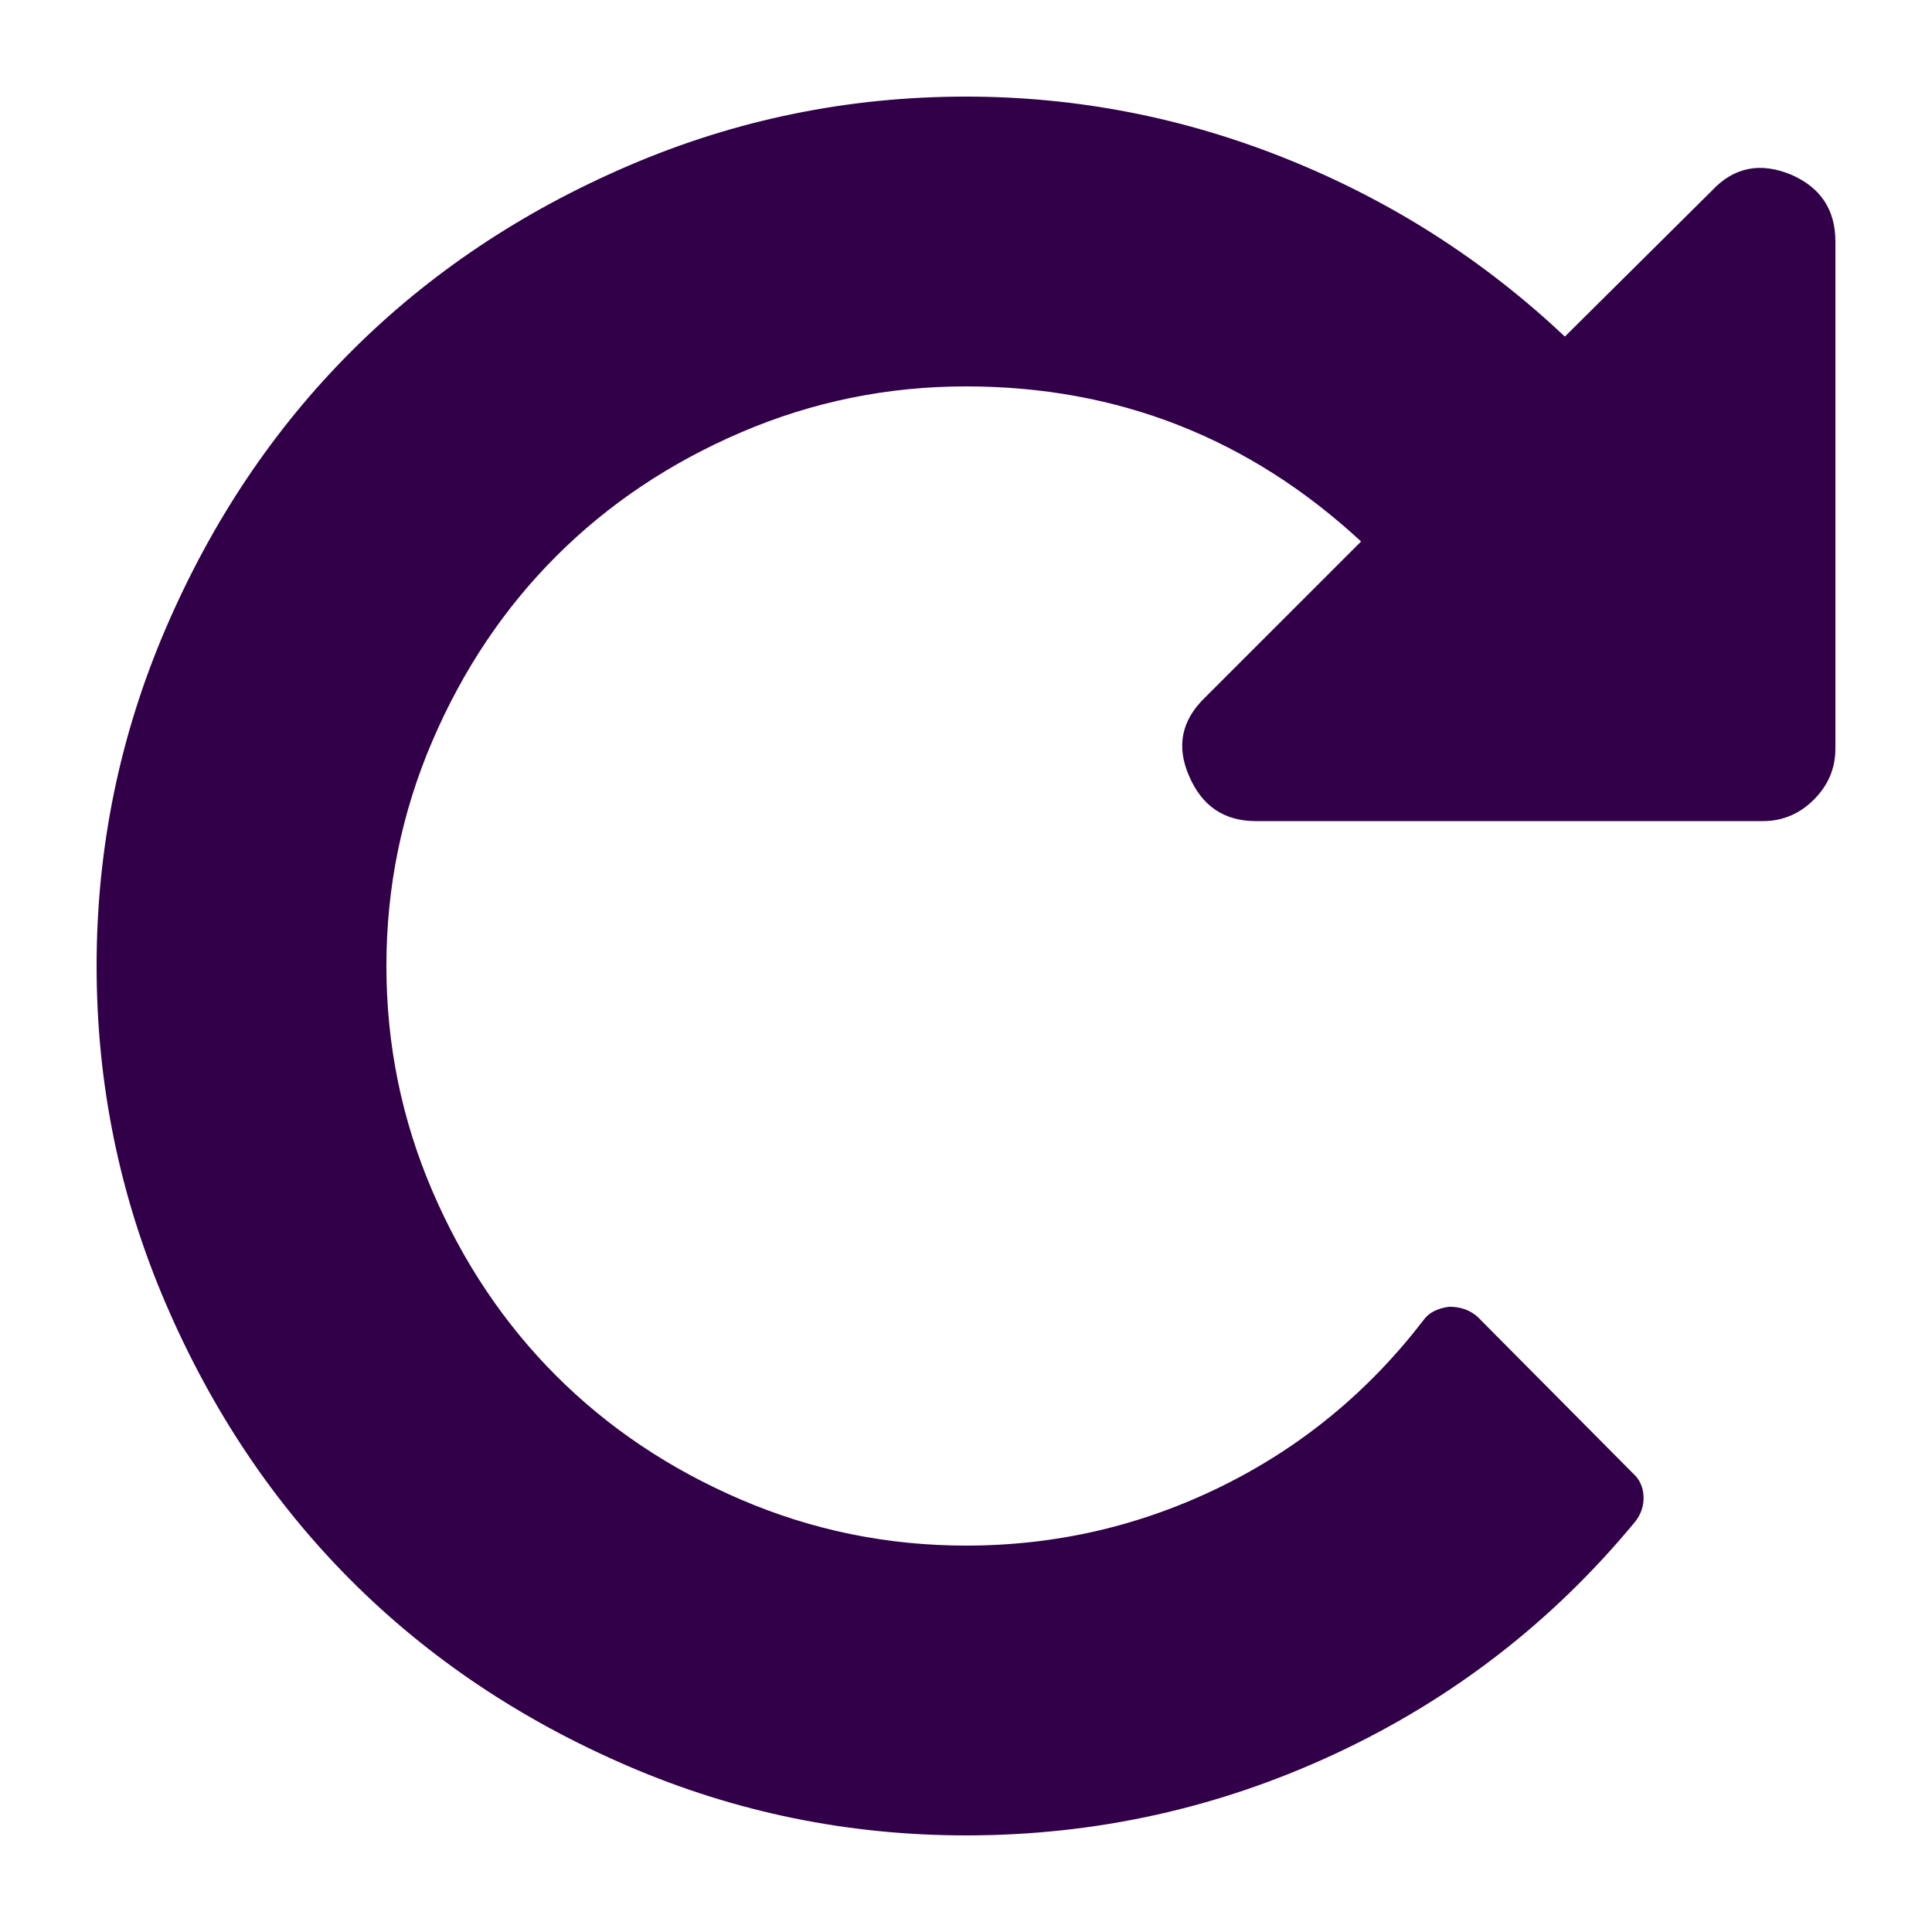
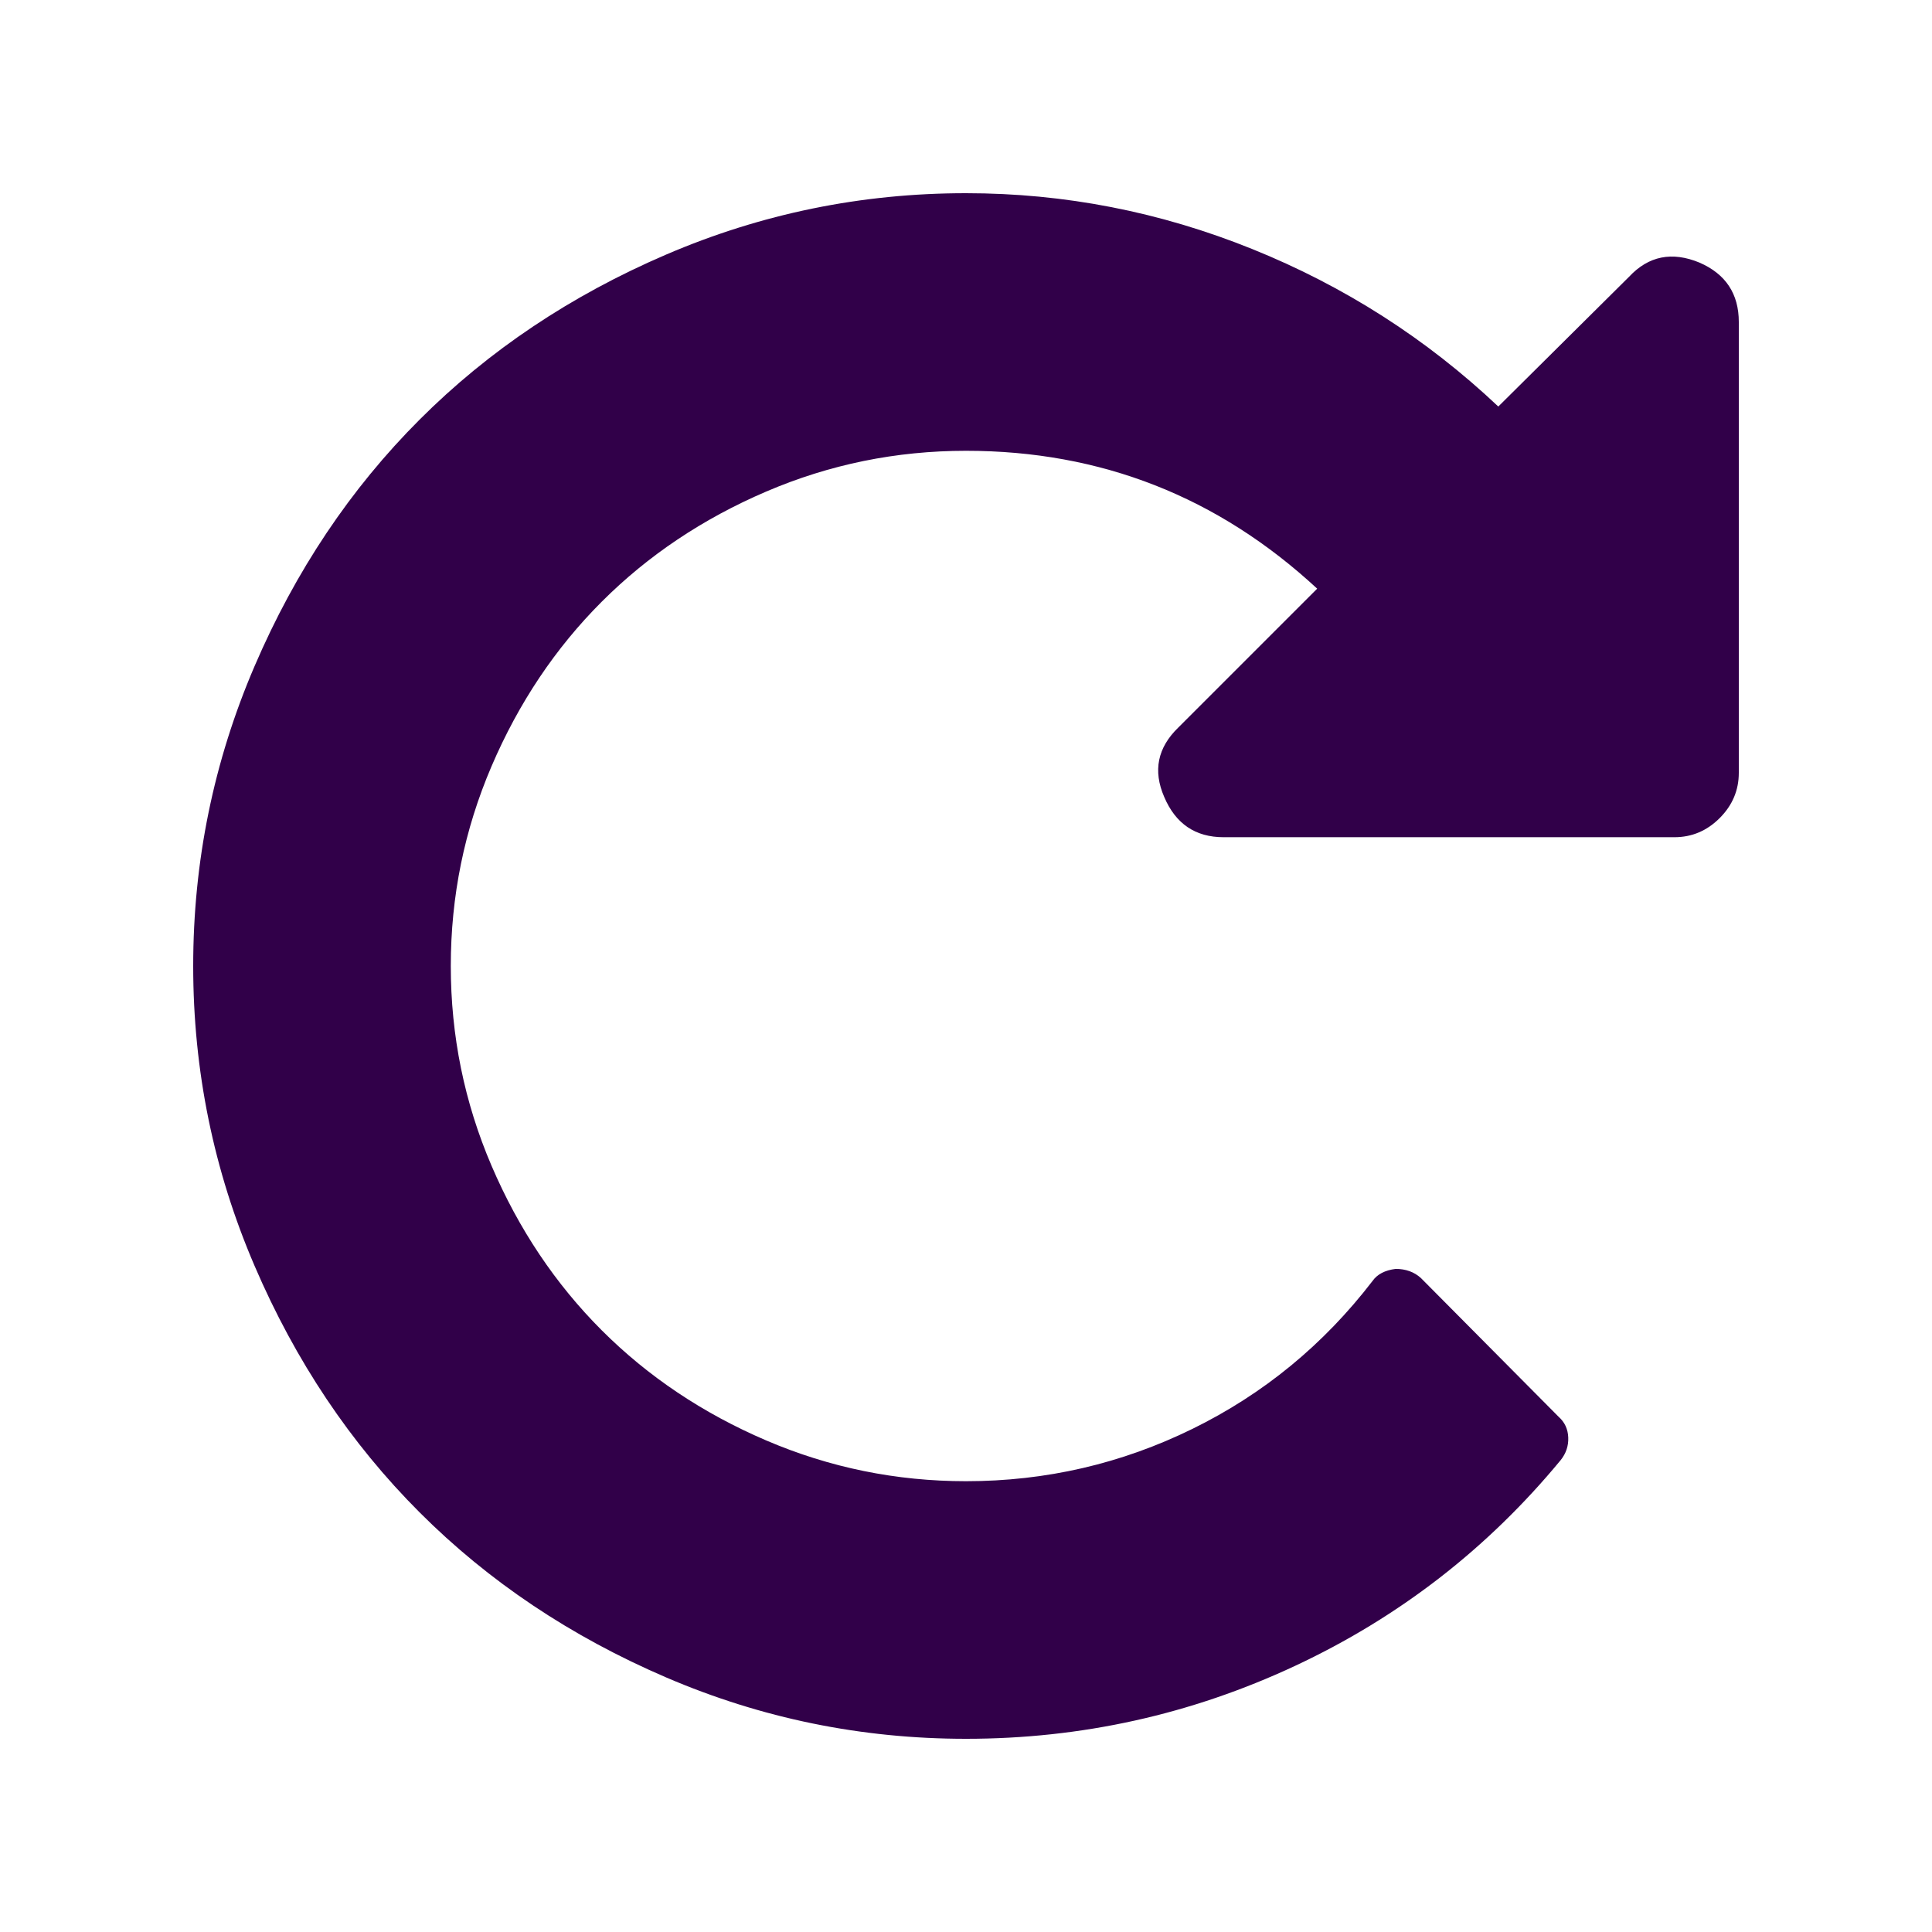
<svg xmlns="http://www.w3.org/2000/svg" version="1.0" width="100" height="100" id="svg2">
  <defs id="defs4" />
-   <path d="m 95,12.5 0,26.25 q 0,1.523 -1.113,2.637 Q 92.773,42.5 91.25,42.5 L 65,42.5 q -2.461,0 -3.457,-2.344 -0.996,-2.285 0.82,-4.043 l 8.086,-8.086 Q 61.777,20 50,20 q -6.094,0 -11.631,2.373 -5.537,2.373 -9.58,6.416 -4.043,4.043 -6.416,9.58 Q 20,43.906 20,50 q 0,6.094 2.373,11.631 2.373,5.537 6.416,9.58 4.043,4.043 9.58,6.416 Q 43.906,80 50,80 q 6.973,0 13.184,-3.047 6.211,-3.047 10.488,-8.613 0.41,-0.586 1.348,-0.703 0.879,0 1.465,0.527 L 84.512,76.25 q 0.527,0.469 0.557,1.201 0.029,0.732 -0.439,1.318 Q 78.242,86.504 69.16,90.752 60.078,95 50,95 40.859,95 32.539,91.426 24.219,87.852 18.184,81.816 12.148,75.781 8.574,67.461 5,59.141 5,50 5,40.859 8.574,32.539 12.148,24.219 18.184,18.184 24.219,12.148 32.539,8.574 40.859,5 50,5 q 8.613,0 16.67,3.252 8.057,3.252 14.326,9.17 l 7.617,-7.559 Q 90.312,8.047 92.715,9.043 95,10.039 95,12.5 Z" id="path4247" style="fill:#310049;fill-opacity:1" />
+   <path d="M 90,16.667 V 40 q 0,1.354 -0.99,2.344 -0.99,0.99 -2.344,0.99 H 63.333 q -2.188,0 -3.073,-2.083 -0.885,-2.031 0.729,-3.594 l 7.188,-7.188 Q 60.469,23.333 50,23.333 q -5.417,0 -10.339,2.109 -4.922,2.109 -8.516,5.703 -3.594,3.594 -5.703,8.516 Q 23.333,44.583 23.333,50 q 0,5.417 2.109,10.339 2.109,4.922 5.703,8.516 3.594,3.594 8.516,5.703 4.922,2.109 10.339,2.109 6.198,0 11.719,-2.708 5.521,-2.708 9.323,-7.656 0.365,-0.521 1.198,-0.625 0.781,0 1.302,0.469 l 7.135,7.188 q 0.469,0.417 0.495,1.068 0.026,0.651 -0.391,1.172 -5.677,6.875 -13.75,10.651 Q 58.958,90 50,90 41.875,90 34.479,86.823 27.083,83.646 21.719,78.281 16.354,72.917 13.177,65.521 10,58.125 10,50 10,41.875 13.177,34.479 16.354,27.083 21.719,21.719 27.083,16.354 34.479,13.177 41.875,10 50,10 q 7.656,0 14.818,2.891 7.161,2.891 12.734,8.151 l 6.771,-6.719 Q 85.833,12.708 87.969,13.594 90,14.479 90,16.667 Z" id="path4247" style="fill:#310049;fill-opacity:1;stroke-width:1" />
</svg>
